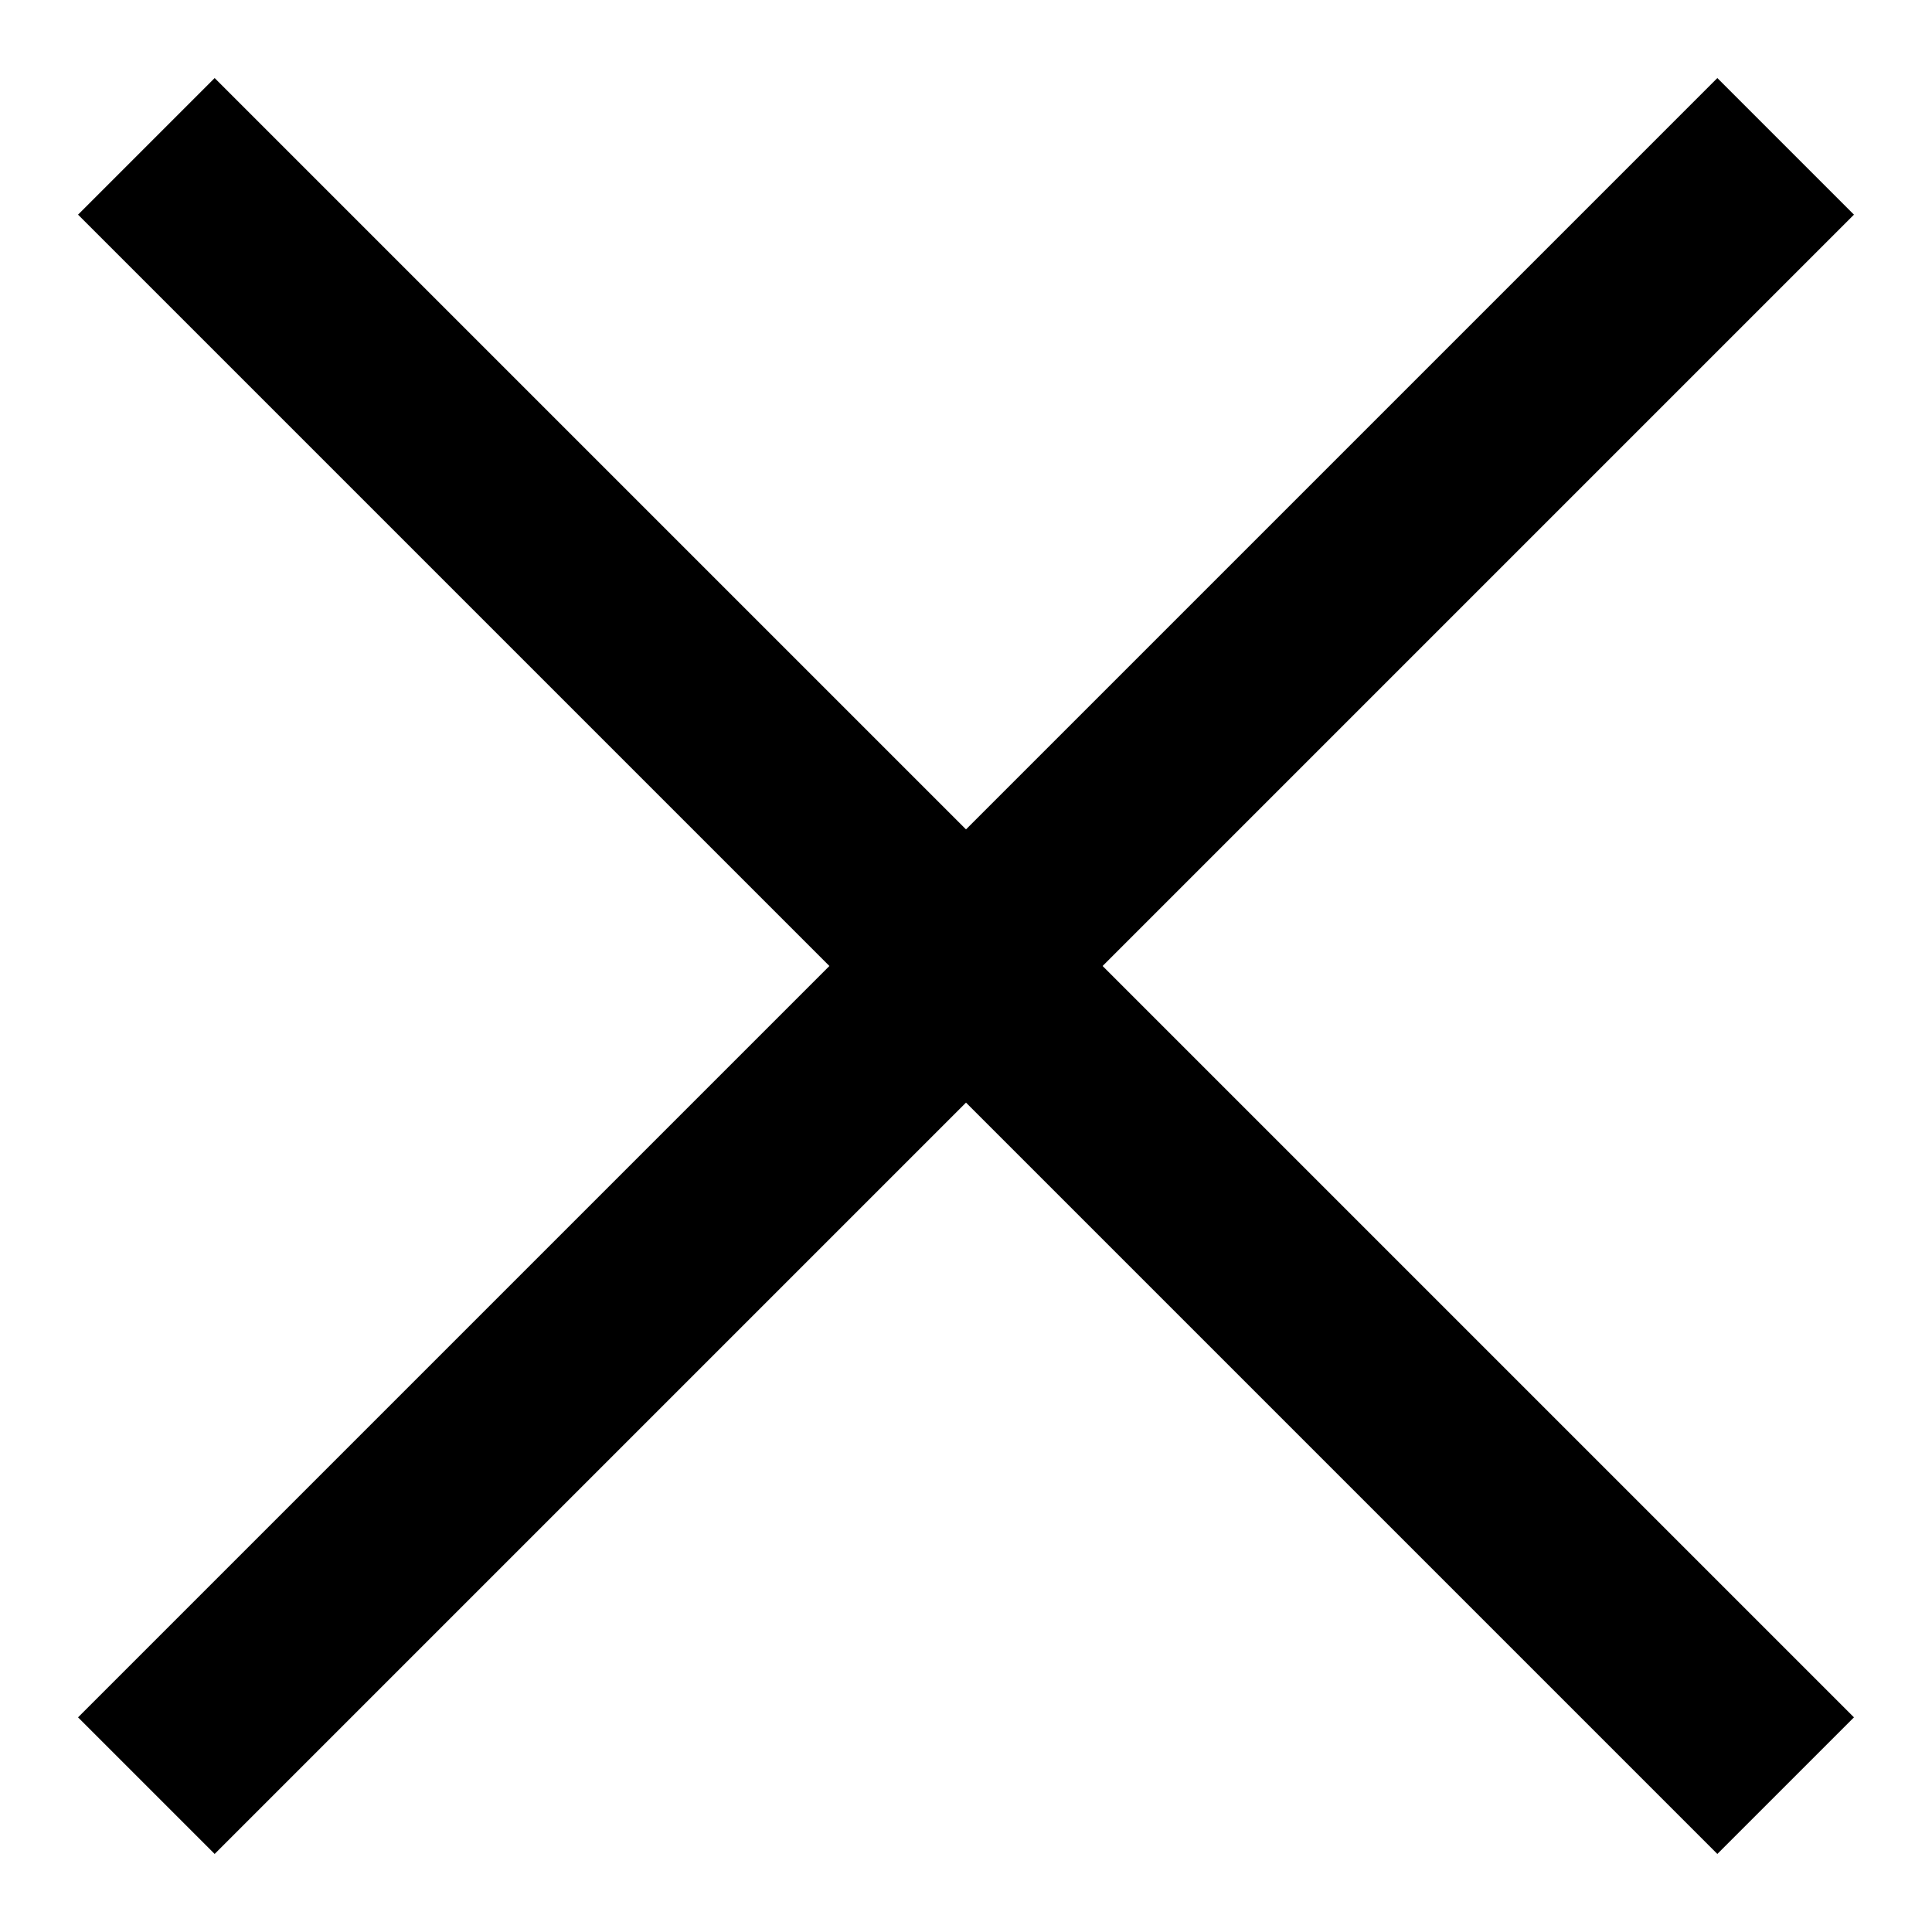
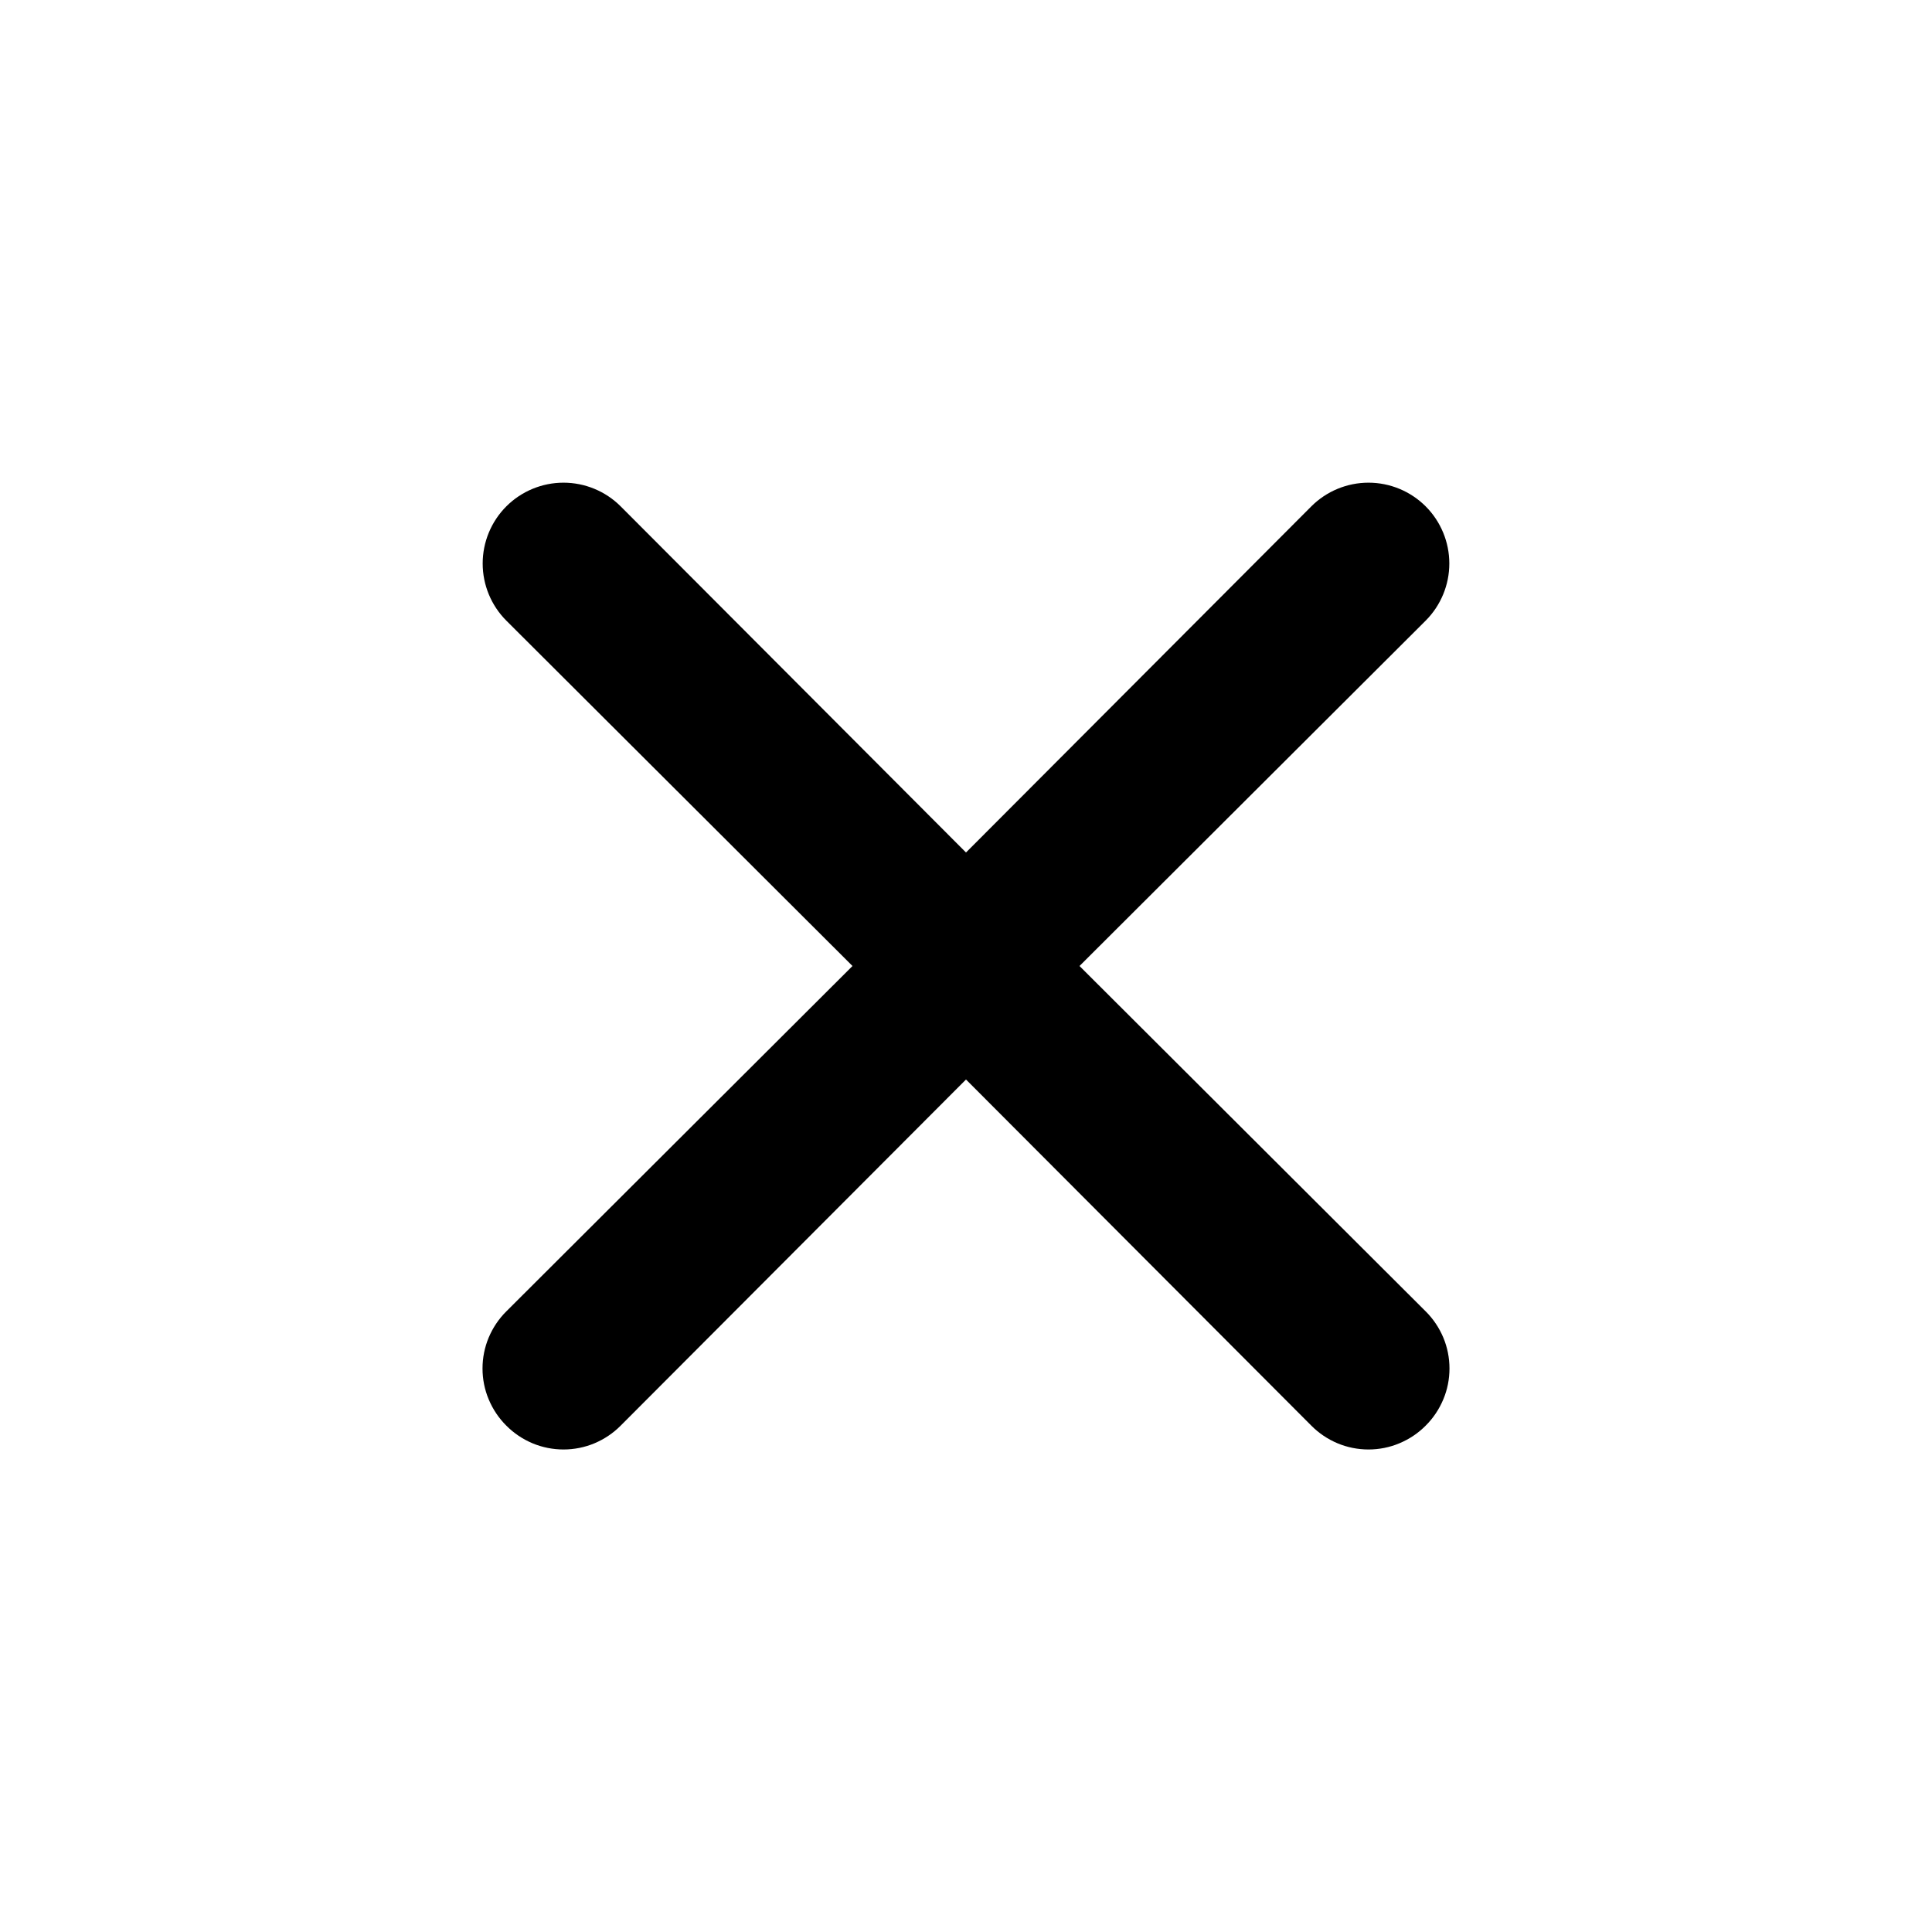
- <svg xmlns="http://www.w3.org/2000/svg" width="20" height="20" viewBox="0 0 20 20" fill="none">
-   <path d="M1.515 1.515L18.485 18.485" stroke="black" stroke-width="2" />
-   <path d="M18.485 1.515L1.515 18.485" stroke="black" stroke-width="2" />
+ <svg xmlns="http://www.w3.org/2000/svg" width="24" height="24" viewBox="0 0 24 24" fill="none">
+   <path d="M13.41 12L17.71 7.71C17.898 7.522 18.004 7.266 18.004 7C18.004 6.734 17.898 6.478 17.71 6.29C17.522 6.102 17.266 5.996 17 5.996C16.734 5.996 16.478 6.102 16.29 6.29L12 10.59L7.71 6.29C7.522 6.102 7.266 5.996 7 5.996C6.734 5.996 6.478 6.102 6.29 6.29C6.102 6.478 5.996 6.734 5.996 7C5.996 7.266 6.102 7.522 6.29 7.71L10.59 12L6.29 16.29C6.196 16.383 6.122 16.494 6.071 16.615C6.02 16.737 5.994 16.868 5.994 17C5.994 17.132 6.02 17.263 6.071 17.384C6.122 17.506 6.196 17.617 6.29 17.71C6.383 17.804 6.494 17.878 6.615 17.929C6.737 17.98 6.868 18.006 7 18.006C7.132 18.006 7.263 17.98 7.385 17.929C7.506 17.878 7.617 17.804 7.71 17.71L12 13.41L16.29 17.71C16.383 17.804 16.494 17.878 16.615 17.929C16.737 17.98 16.868 18.006 17 18.006C17.132 18.006 17.263 17.98 17.384 17.929C17.506 17.878 17.617 17.804 17.71 17.71C17.804 17.617 17.878 17.506 17.929 17.384C17.98 17.263 18.006 17.132 18.006 17C18.006 16.868 17.98 16.737 17.929 16.615C17.878 16.494 17.804 16.383 17.71 16.29L13.41 12Z" fill="black" />
</svg>
